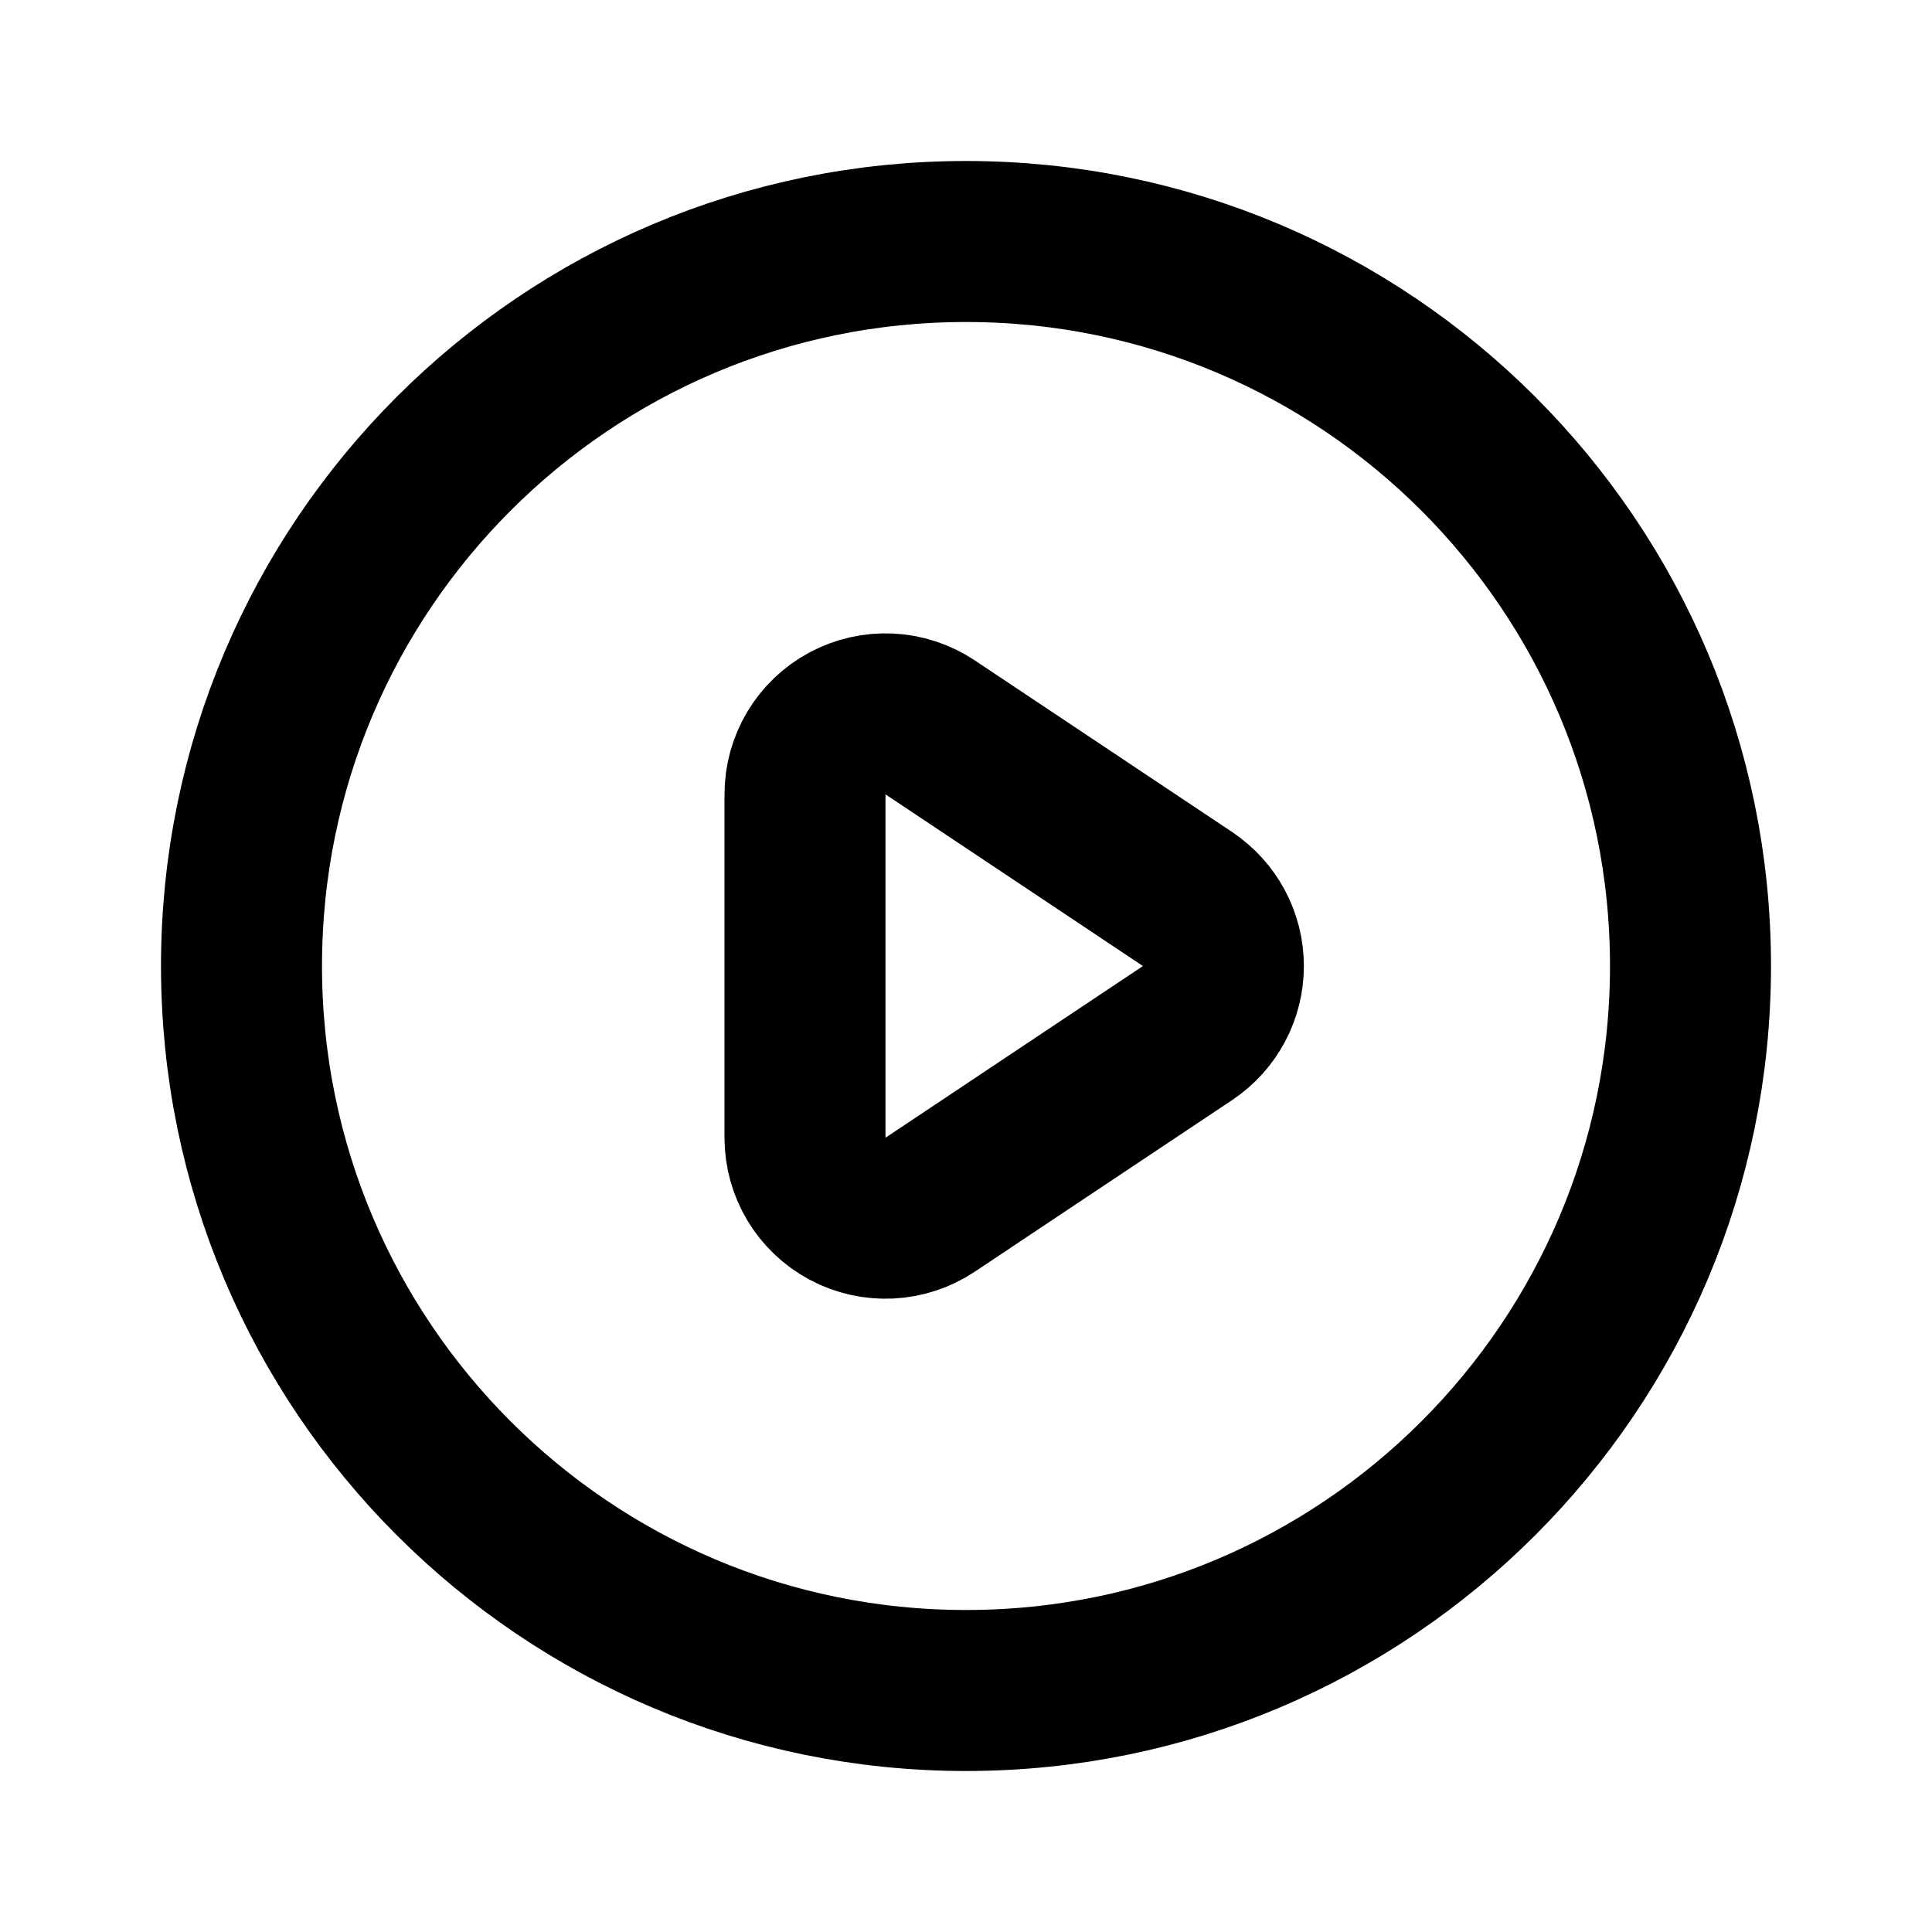
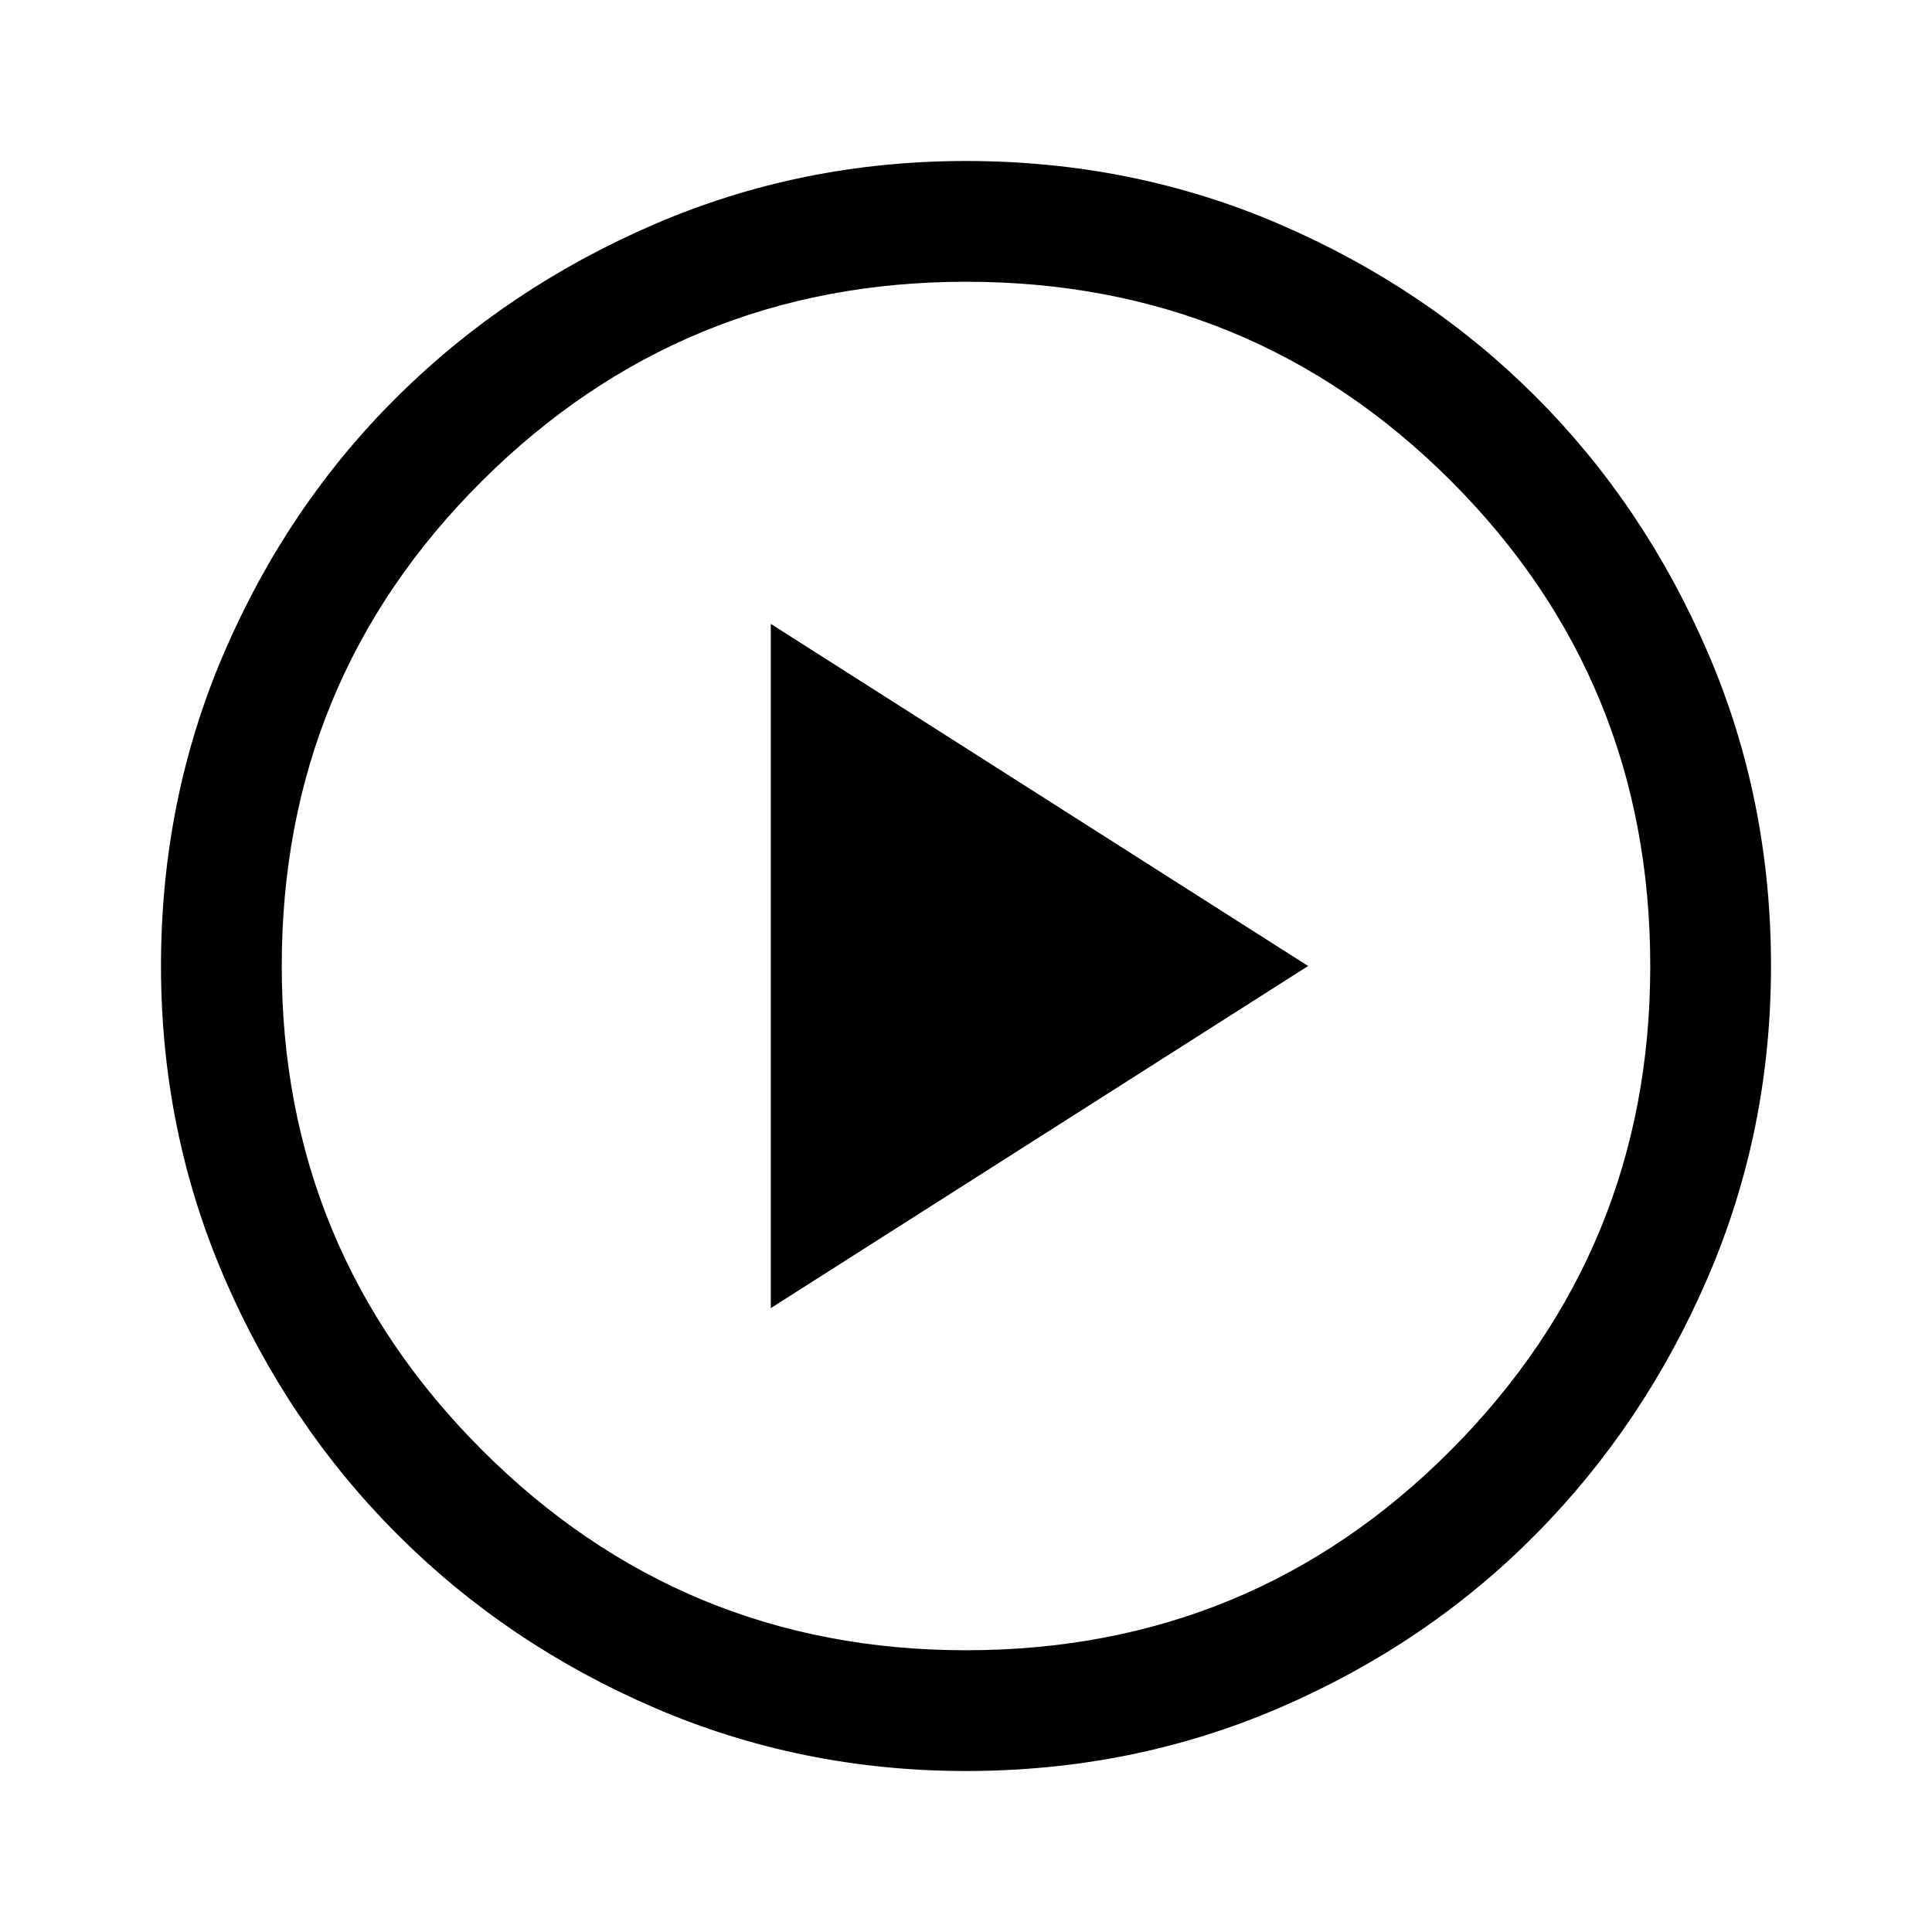
- <svg xmlns="http://www.w3.org/2000/svg" class="h-6 w-6" fill="none" viewBox="0 0 24 24" stroke="currentColor" stroke-width="2">
-   <path stroke-linecap="round" stroke-linejoin="round" d="M14.752 11.168l-3.197-2.132A1 1 0 0010 9.87v4.263a1 1 0 001.555.832l3.197-2.132a1 1 0 000-1.664z" />
-   <path stroke-linecap="round" stroke-linejoin="round" d="M21 12a9 9 0 11-18 0 9 9 0 0118 0z" />
+ <svg xmlns="http://www.w3.org/2000/svg" height="48" width="48">
+   <path d="M19.15 32.5 32.5 24l-13.35-8.5ZM24 44q-4.1 0-7.75-1.575-3.65-1.575-6.375-4.3-2.725-2.725-4.3-6.375Q4 28.1 4 24q0-4.15 1.575-7.8 1.575-3.65 4.3-6.35 2.725-2.7 6.375-4.275Q19.9 4 24 4q4.15 0 7.8 1.575 3.65 1.575 6.35 4.275 2.7 2.7 4.275 6.35Q44 19.85 44 24q0 4.1-1.575 7.75-1.575 3.65-4.275 6.375t-6.35 4.3Q28.15 44 24 44Zm0-3q7.1 0 12.05-4.975Q41 31.05 41 24q0-7.1-4.95-12.05Q31.1 7 24 7q-7.05 0-12.025 4.95Q7 16.9 7 24q0 7.05 4.975 12.025Q16.95 41 24 41Zm0-17Z" />
</svg>
